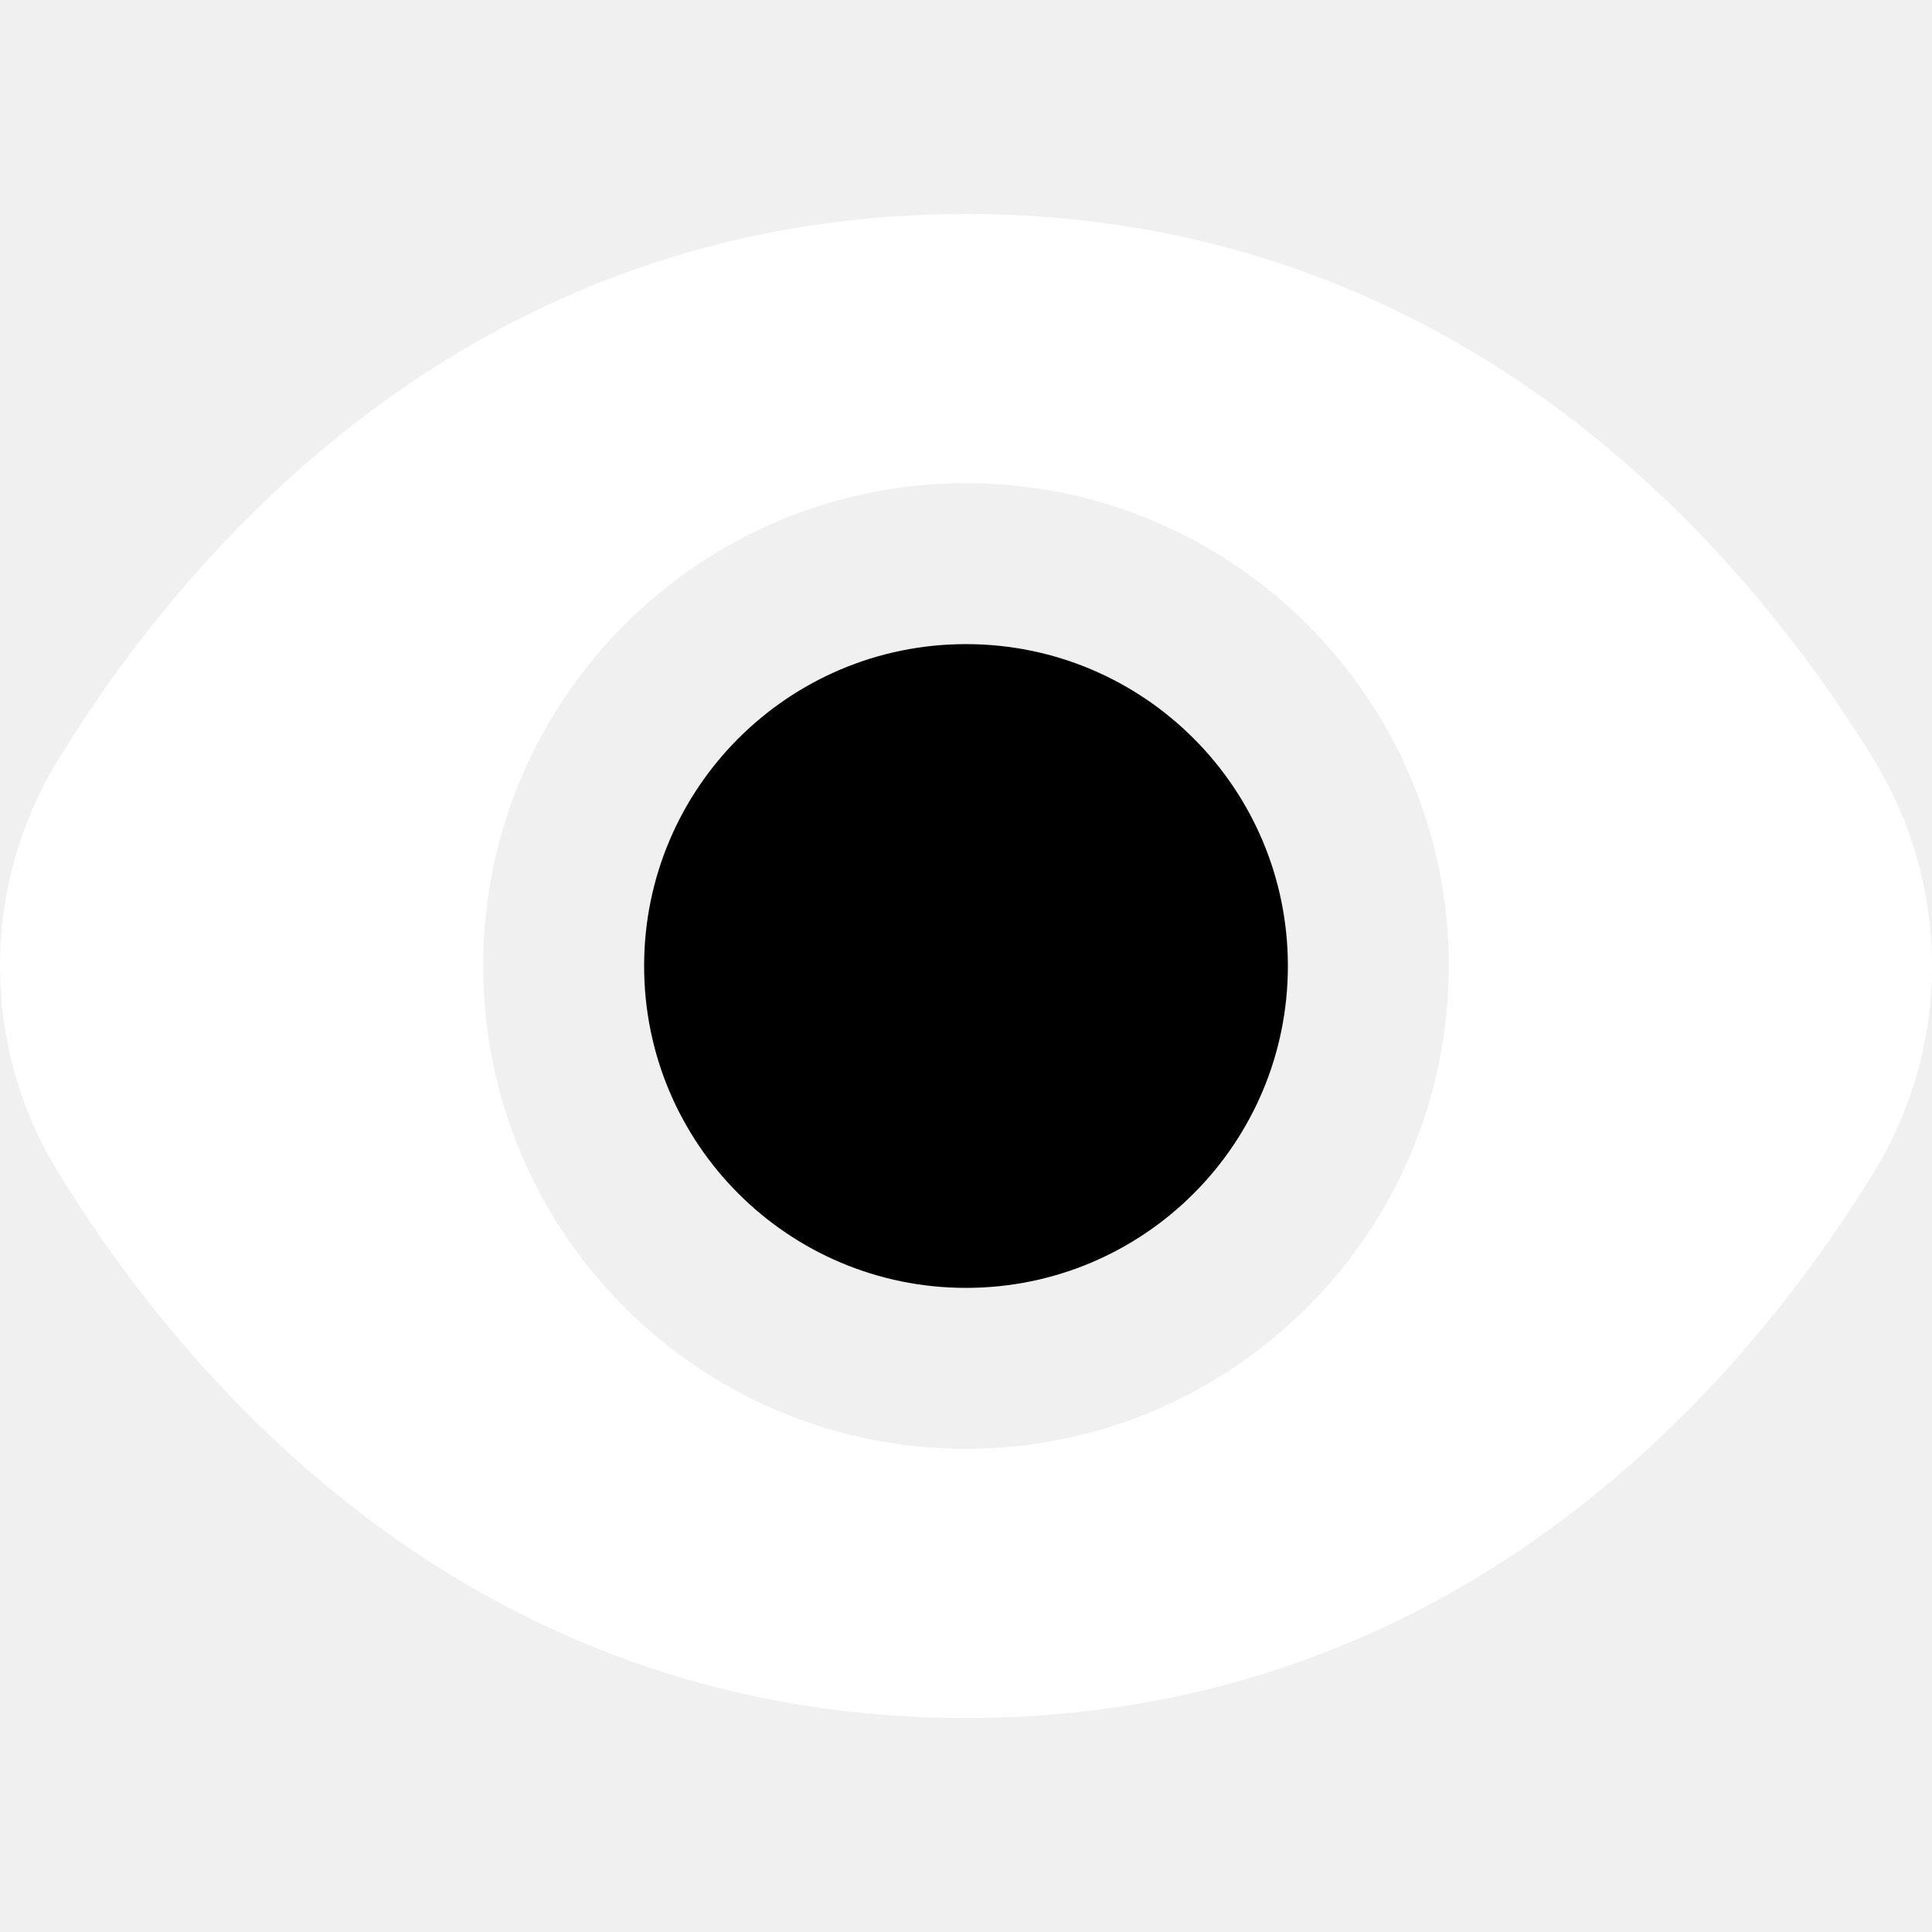
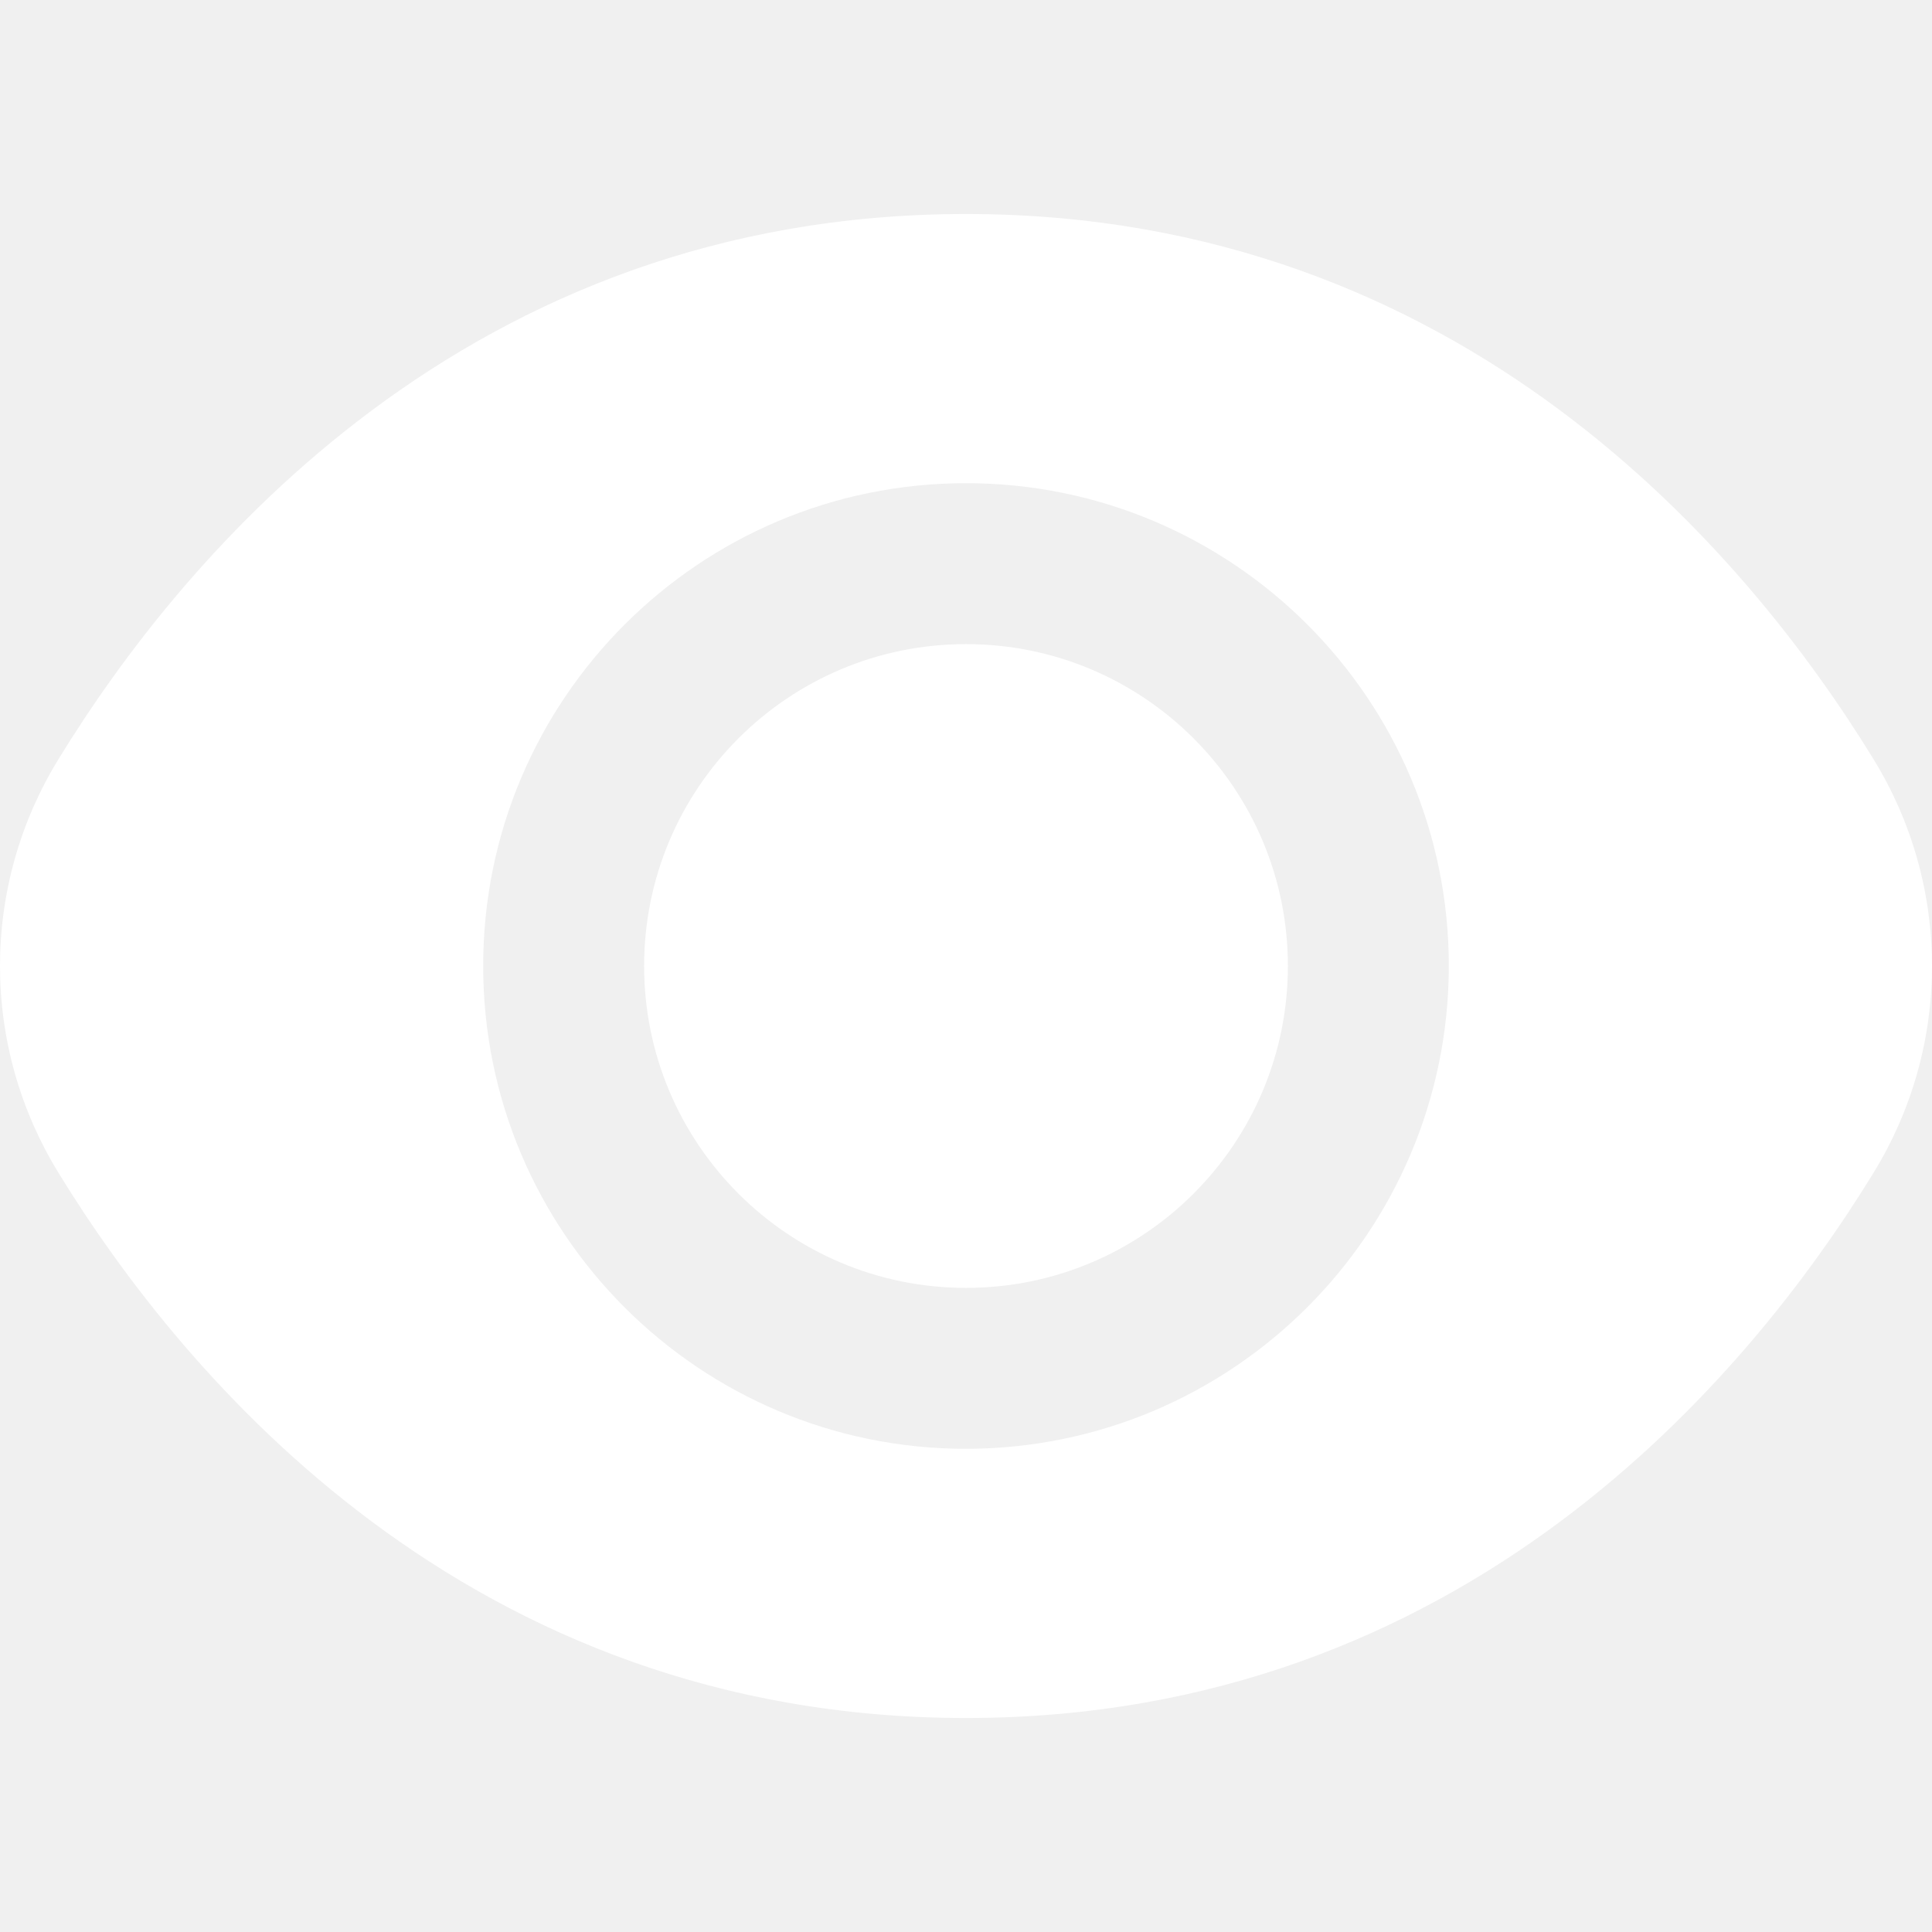
<svg xmlns="http://www.w3.org/2000/svg" version="1.1" id="Capa_1" x="0px" y="0px" viewBox="0 0 512.19 512.19" style="enable-background:new 0 0 512.19 512.19;" xml:space="preserve" width="512" height="512">
  <g>
-     <circle cx="256.095" cy="256.095" r="85.333" />
+     <circle fill="#FFFFFF" cx="256.095" cy="256.095" r="85.333" />
    <path fill="#FFFFFF" d="M496.543,201.034C463.455,147.146,388.191,56.735,256.095,56.735S48.735,147.146,15.647,201.034   c-20.862,33.743-20.862,76.379,0,110.123c33.088,53.888,108.352,144.299,240.448,144.299s207.36-90.411,240.448-144.299   C517.405,277.413,517.405,234.777,496.543,201.034z M256.095,384.095c-70.692,0-128-57.308-128-128s57.308-128,128-128   s128,57.308,128,128C384.024,326.758,326.758,384.024,256.095,384.095z" />
  </g>
</svg>
